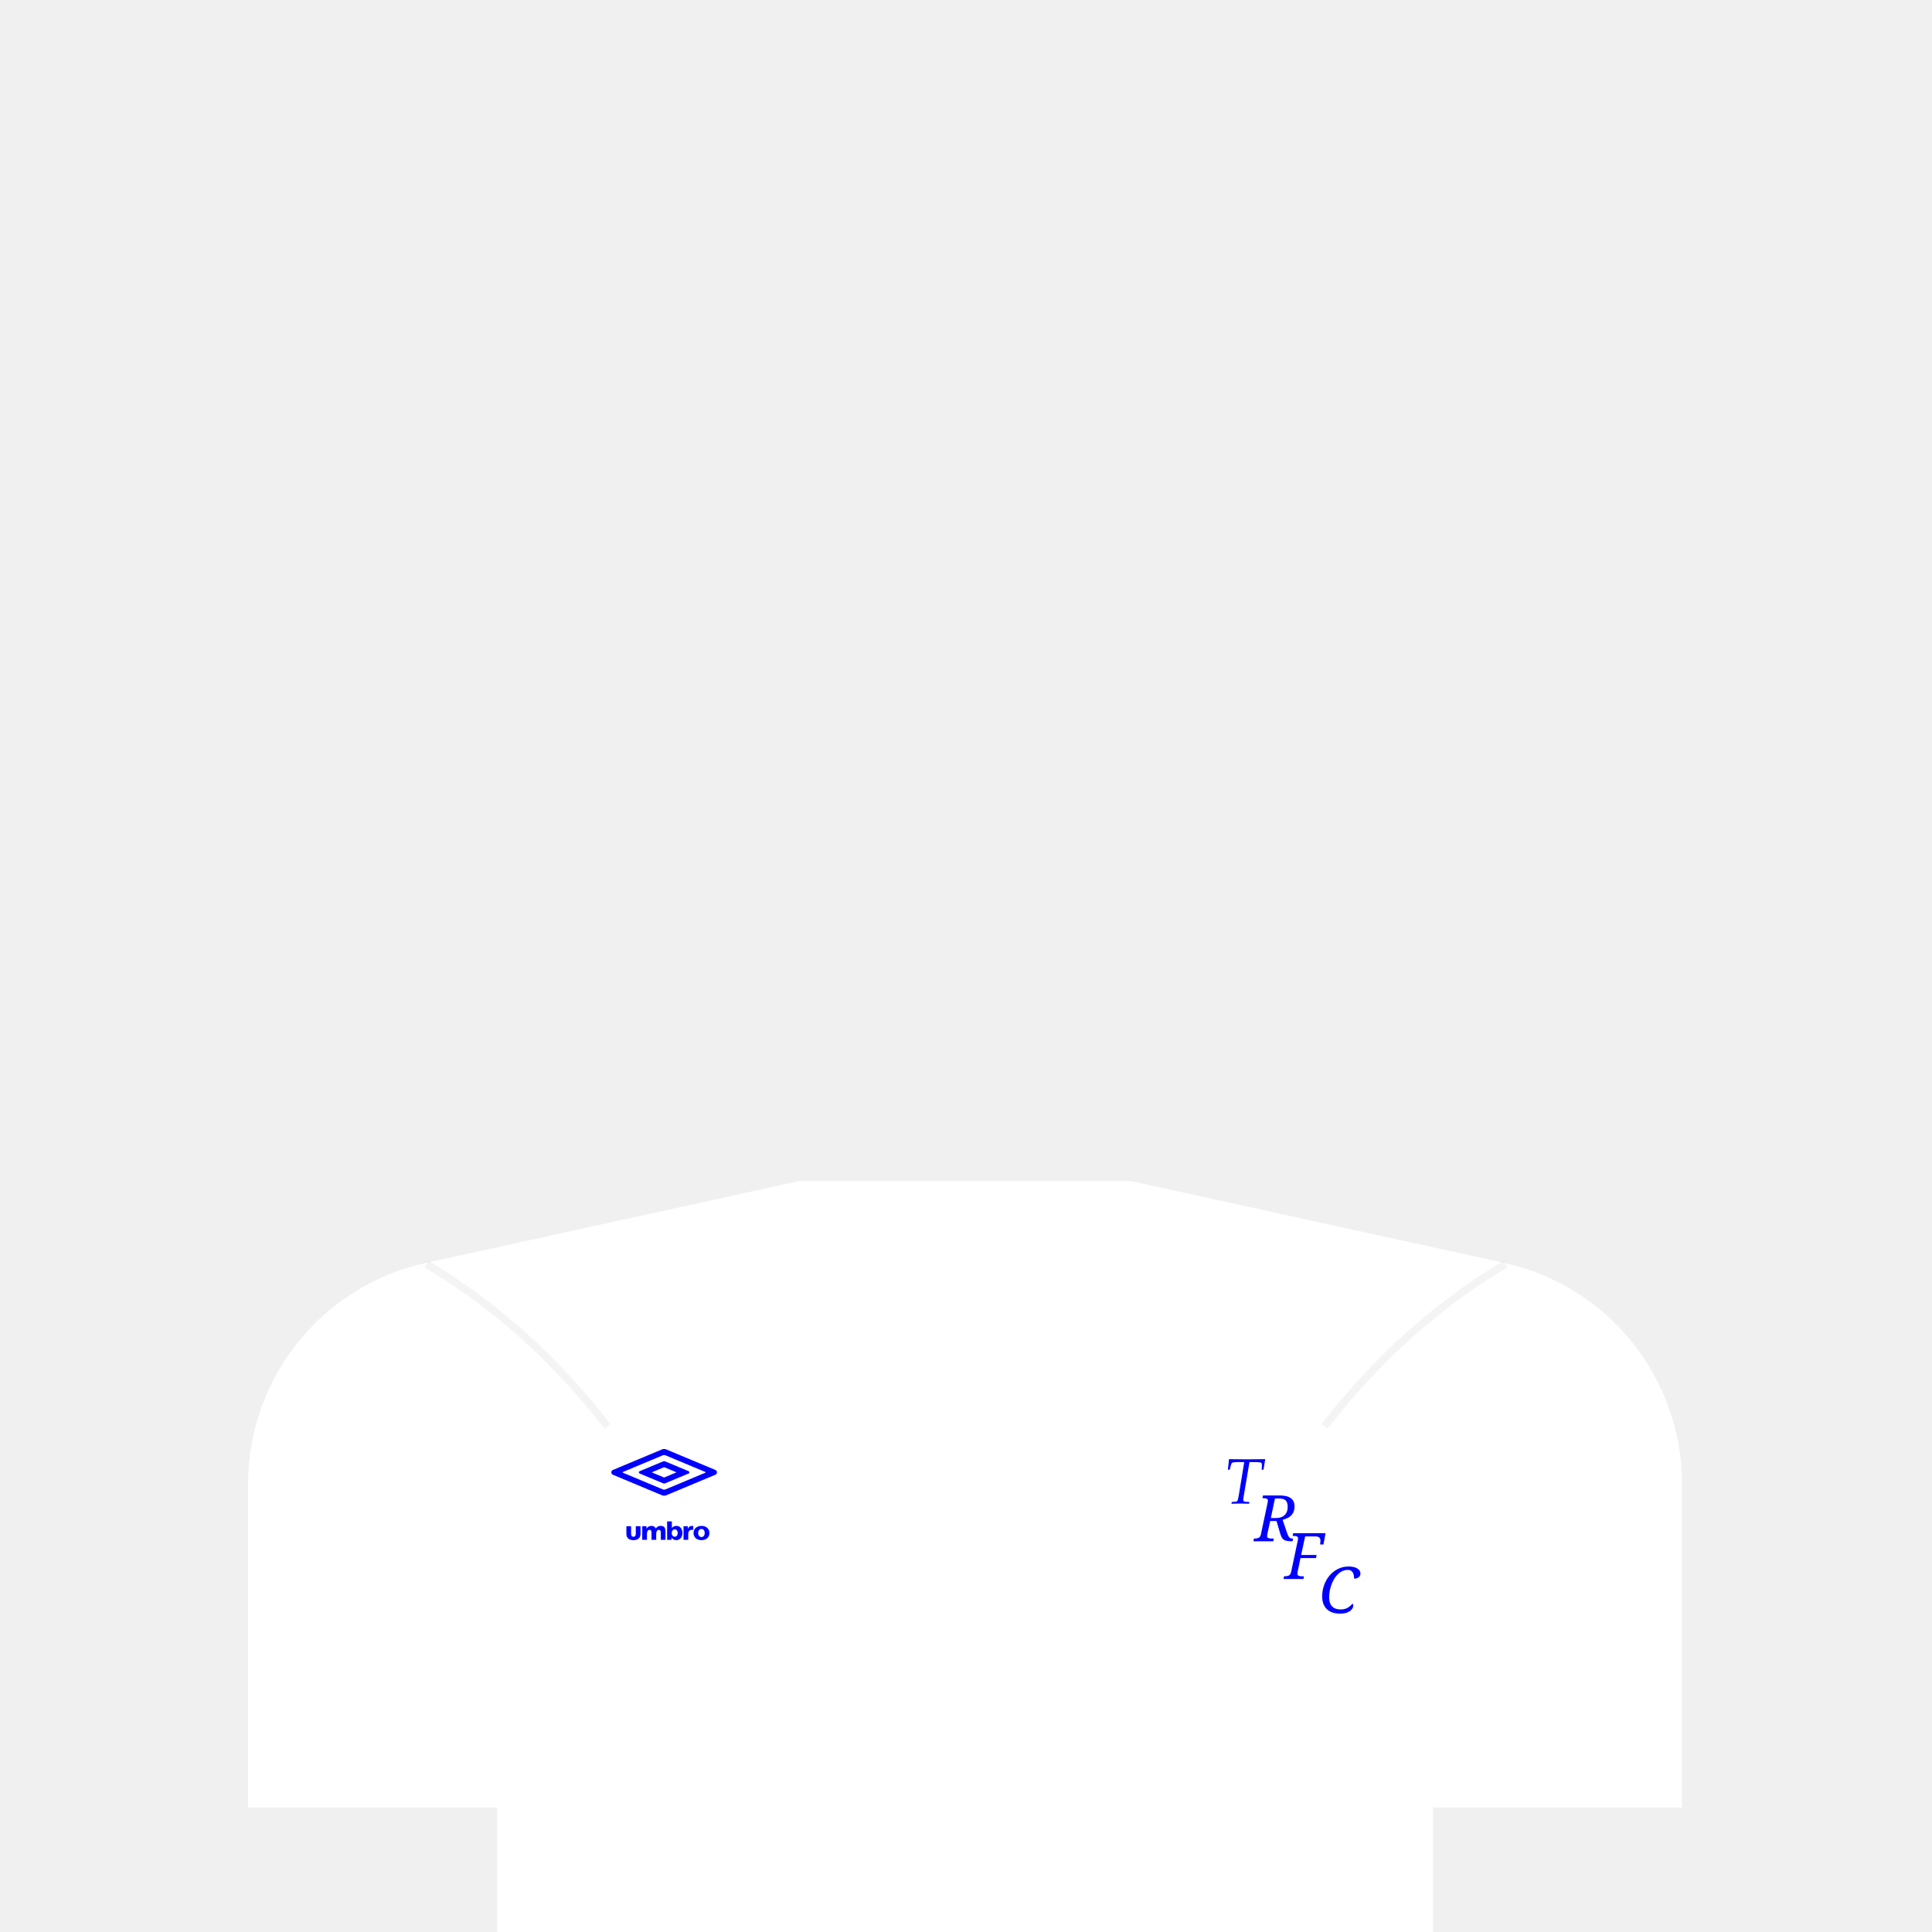
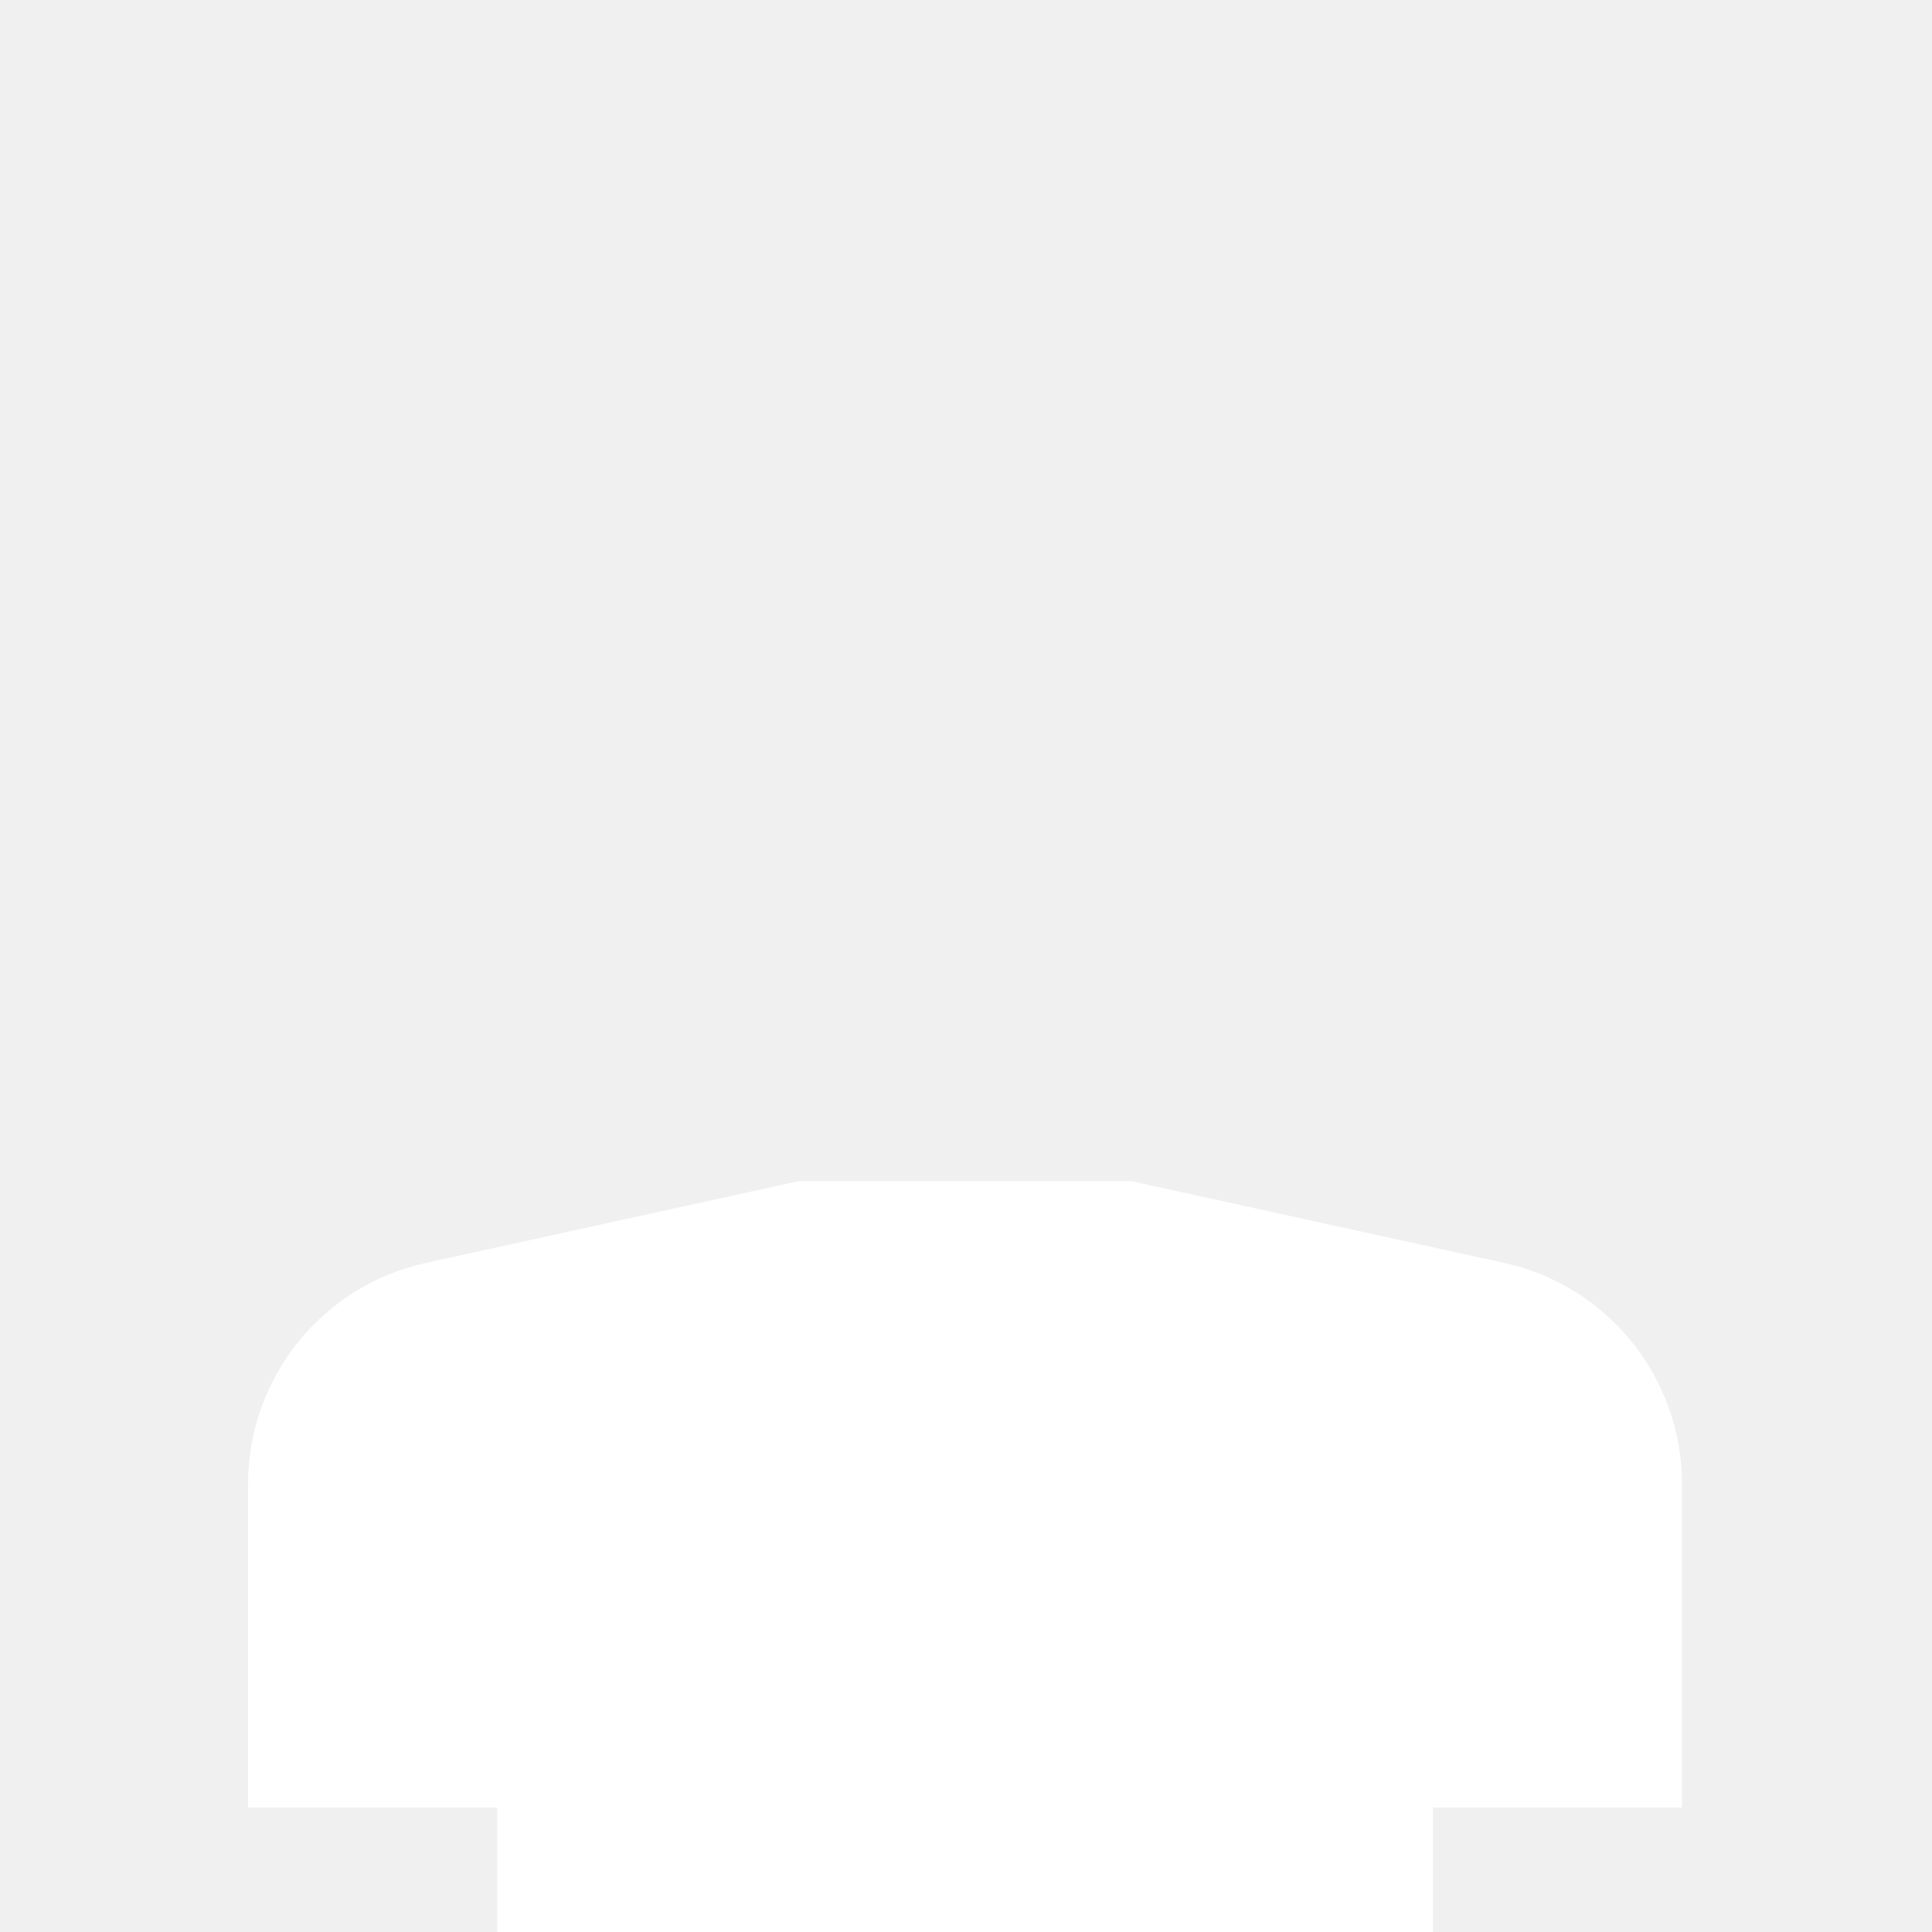
<svg xmlns="http://www.w3.org/2000/svg" width="512" height="512">
  <g id="shirt">
    <g id="chest">
      <path fill="#ffffff" d="m255.742,313.009l44,0l98.846,21.665c27.533,6.035 47.154,30.421 47.154,58.609l0,85.726l-66,0l0,33l-124,0l-124,0l0,-33l-66,0l0,-85.726c0,-28.187 19.621,-52.574 47.154,-58.609l98.846,-21.665l44,0z" />
-       <path d="M113 335q27 16 48 43M399 335q-27 16-48 43" fill="none" stroke="#cccccc" stroke-width="2" opacity="0.22" />
    </g>
  </g>
-   <path fill="#0000ff" d="m175.89,391.513c0.061,0.025 0.16,0.025 0.22,0l3.091,-1.293c0.044,-0.019 0.044,-0.048 0,-0.066l-3.091,-1.294c-0.061,-0.025 -0.16,-0.025 -0.22,0l-3.092,1.294c-0.043,0.018 -0.043,0.047 0,0.066l3.092,1.293zm6.612,-1.626c0.114,0.051 0.193,0.165 0.193,0.299c0,0.135 -0.08,0.249 -0.194,0.3l-6.259,2.617c-0.132,0.057 -0.35,0.057 -0.484,0l-6.258,-2.617c-0.116,-0.051 -0.196,-0.165 -0.196,-0.3c0,-0.134 0.08,-0.249 0.196,-0.299l6.258,-2.617c0.134,-0.057 0.351,-0.057 0.484,0l6.26,2.617zm7.093,-0.328c0.241,0.107 0.405,0.347 0.405,0.627c0,0.281 -0.167,0.521 -0.408,0.628l-13.086,5.472c-0.278,0.116 -0.735,0.116 -1.013,0l-13.084,-5.472c-0.241,-0.106 -0.409,-0.347 -0.409,-0.628c0,-0.28 0.168,-0.521 0.409,-0.627l13.084,-5.472c0.278,-0.116 0.734,-0.116 1.013,0l13.089,5.472zm-13.969,-3.881l-10.512,4.396c-0.147,0.062 -0.147,0.163 0,0.225l10.512,4.396c0.207,0.087 0.543,0.087 0.748,0l10.513,-4.396c0.147,-0.062 0.147,-0.163 0,-0.225l-10.513,-4.396c-0.205,-0.085 -0.542,-0.085 -0.748,0" />
-   <path fill-rule="evenodd" fill="#0000ff" d="m166,404.461l0,2.045c0,1.158 0.814,1.651 1.869,1.651c1.054,0 1.87,-0.493 1.87,-1.651l0,-2.045l-1.247,0l0,1.944c0,0.445 -0.109,0.845 -0.623,0.845c-0.513,0 -0.623,-0.4 -0.623,-0.845l0,-1.944l-1.246,0m19.013,1.819c0,-0.628 0.353,-1.087 0.875,-1.087c0.554,0 0.867,0.475 0.867,1.029c0,0.67 -0.329,1.119 -0.867,1.119c-0.475,0 -0.875,-0.451 -0.875,-1.061m0.887,-1.902c-1.193,0 -2.103,0.693 -2.103,1.893c0,1.192 0.909,1.887 2.103,1.887c1.192,0 2.102,-0.695 2.102,-1.887c0,-1.2 -0.909,-1.893 -2.102,-1.893m-10.815,-0.001c-0.513,0 -0.991,0.208 -1.283,0.695c-0.194,-0.473 -0.617,-0.695 -1.13,-0.695c-0.569,0 -1.068,0.23 -1.319,0.75l-0.014,0l0,-0.666l-1.137,0l0,3.613l1.248,0l0,-1.526c0,-0.777 0.263,-1.131 0.707,-1.131c0.354,0 0.5,0.306 0.5,0.715l0,1.942l1.248,0l0,-1.526c0,-0.777 0.263,-1.131 0.707,-1.131c0.354,0 0.5,0.306 0.5,0.715l0,1.942l1.248,0l0,-2.129c0,-0.978 -0.237,-1.568 -1.277,-1.568m3.73,2.873c-0.435,0 -0.798,-0.413 -0.798,-0.965c0,-0.566 0.318,-0.987 0.798,-0.987c0.507,0 0.791,0.435 0.791,0.936c0,0.602 -0.298,1.016 -0.791,1.016m0.495,-2.875c-0.5,0 -0.923,0.145 -1.242,0.547l-0.014,0l0,-1.743l-1.255,0l0,4.892l1.151,0l0,-0.645l0.014,0c0.16,0.402 0.666,0.729 1.242,0.729c1.075,0 1.651,-0.889 1.651,-1.957c0,-0.874 -0.548,-1.823 -1.546,-1.823m2.989,0.751l-0.014,0l0,-0.666l-1.138,0l0,3.613l1.248,0l0,-1.526c0,-0.708 0.327,-1.131 0.909,-1.131c0.146,0 0.281,0 0.42,0.043l0.001,-1.051c-0.112,-0.017 -0.238,-0.03 -0.36,-0.03c-0.542,0 -0.853,0.291 -1.068,0.748" />
-   <text fill="#000000" stroke="#0000ff" stroke-width="0" stroke-opacity="null" fill-opacity="null" x="54.5" y="232.453" font-size="24" font-family="Helvetica, Arial, sans-serif" text-anchor="start" xml:space="preserve" transform="rotate(34.41077 61.17969,224.2031) " />
-   <text fill="#0000ff" stroke="#0000ff" stroke-width="0" x="324.5" y="398.453" font-size="17" font-family="'Palatino Linotype', 'Book Antiqua', Palatino, serif" text-anchor="start" xml:space="preserve" font-style="italic">T</text>
-   <text fill="#0000ff" stroke="#0000ff" stroke-width="0" x="332.5" y="408.453" font-size="17" font-family="'Simonetta', serif" text-anchor="start" xml:space="preserve" font-style="italic">R</text>
-   <text fill="#0000ff" stroke="#0000ff" stroke-width="0" x="340.5" y="418.453" font-size="17" font-family="'Simonetta', serif" text-anchor="start" xml:space="preserve" font-style="italic">F</text>
-   <text fill="#0000ff" stroke="#0000ff" stroke-width="0" x="349.5" y="427.453" font-size="17" font-family="'Simonetta', serif" text-anchor="start" xml:space="preserve" font-style="italic">C</text>
+   <use href="#umbro" fill="#0000ff" />
+   <use href="#letters" x="180" fill="#0000ff" />
</svg>
